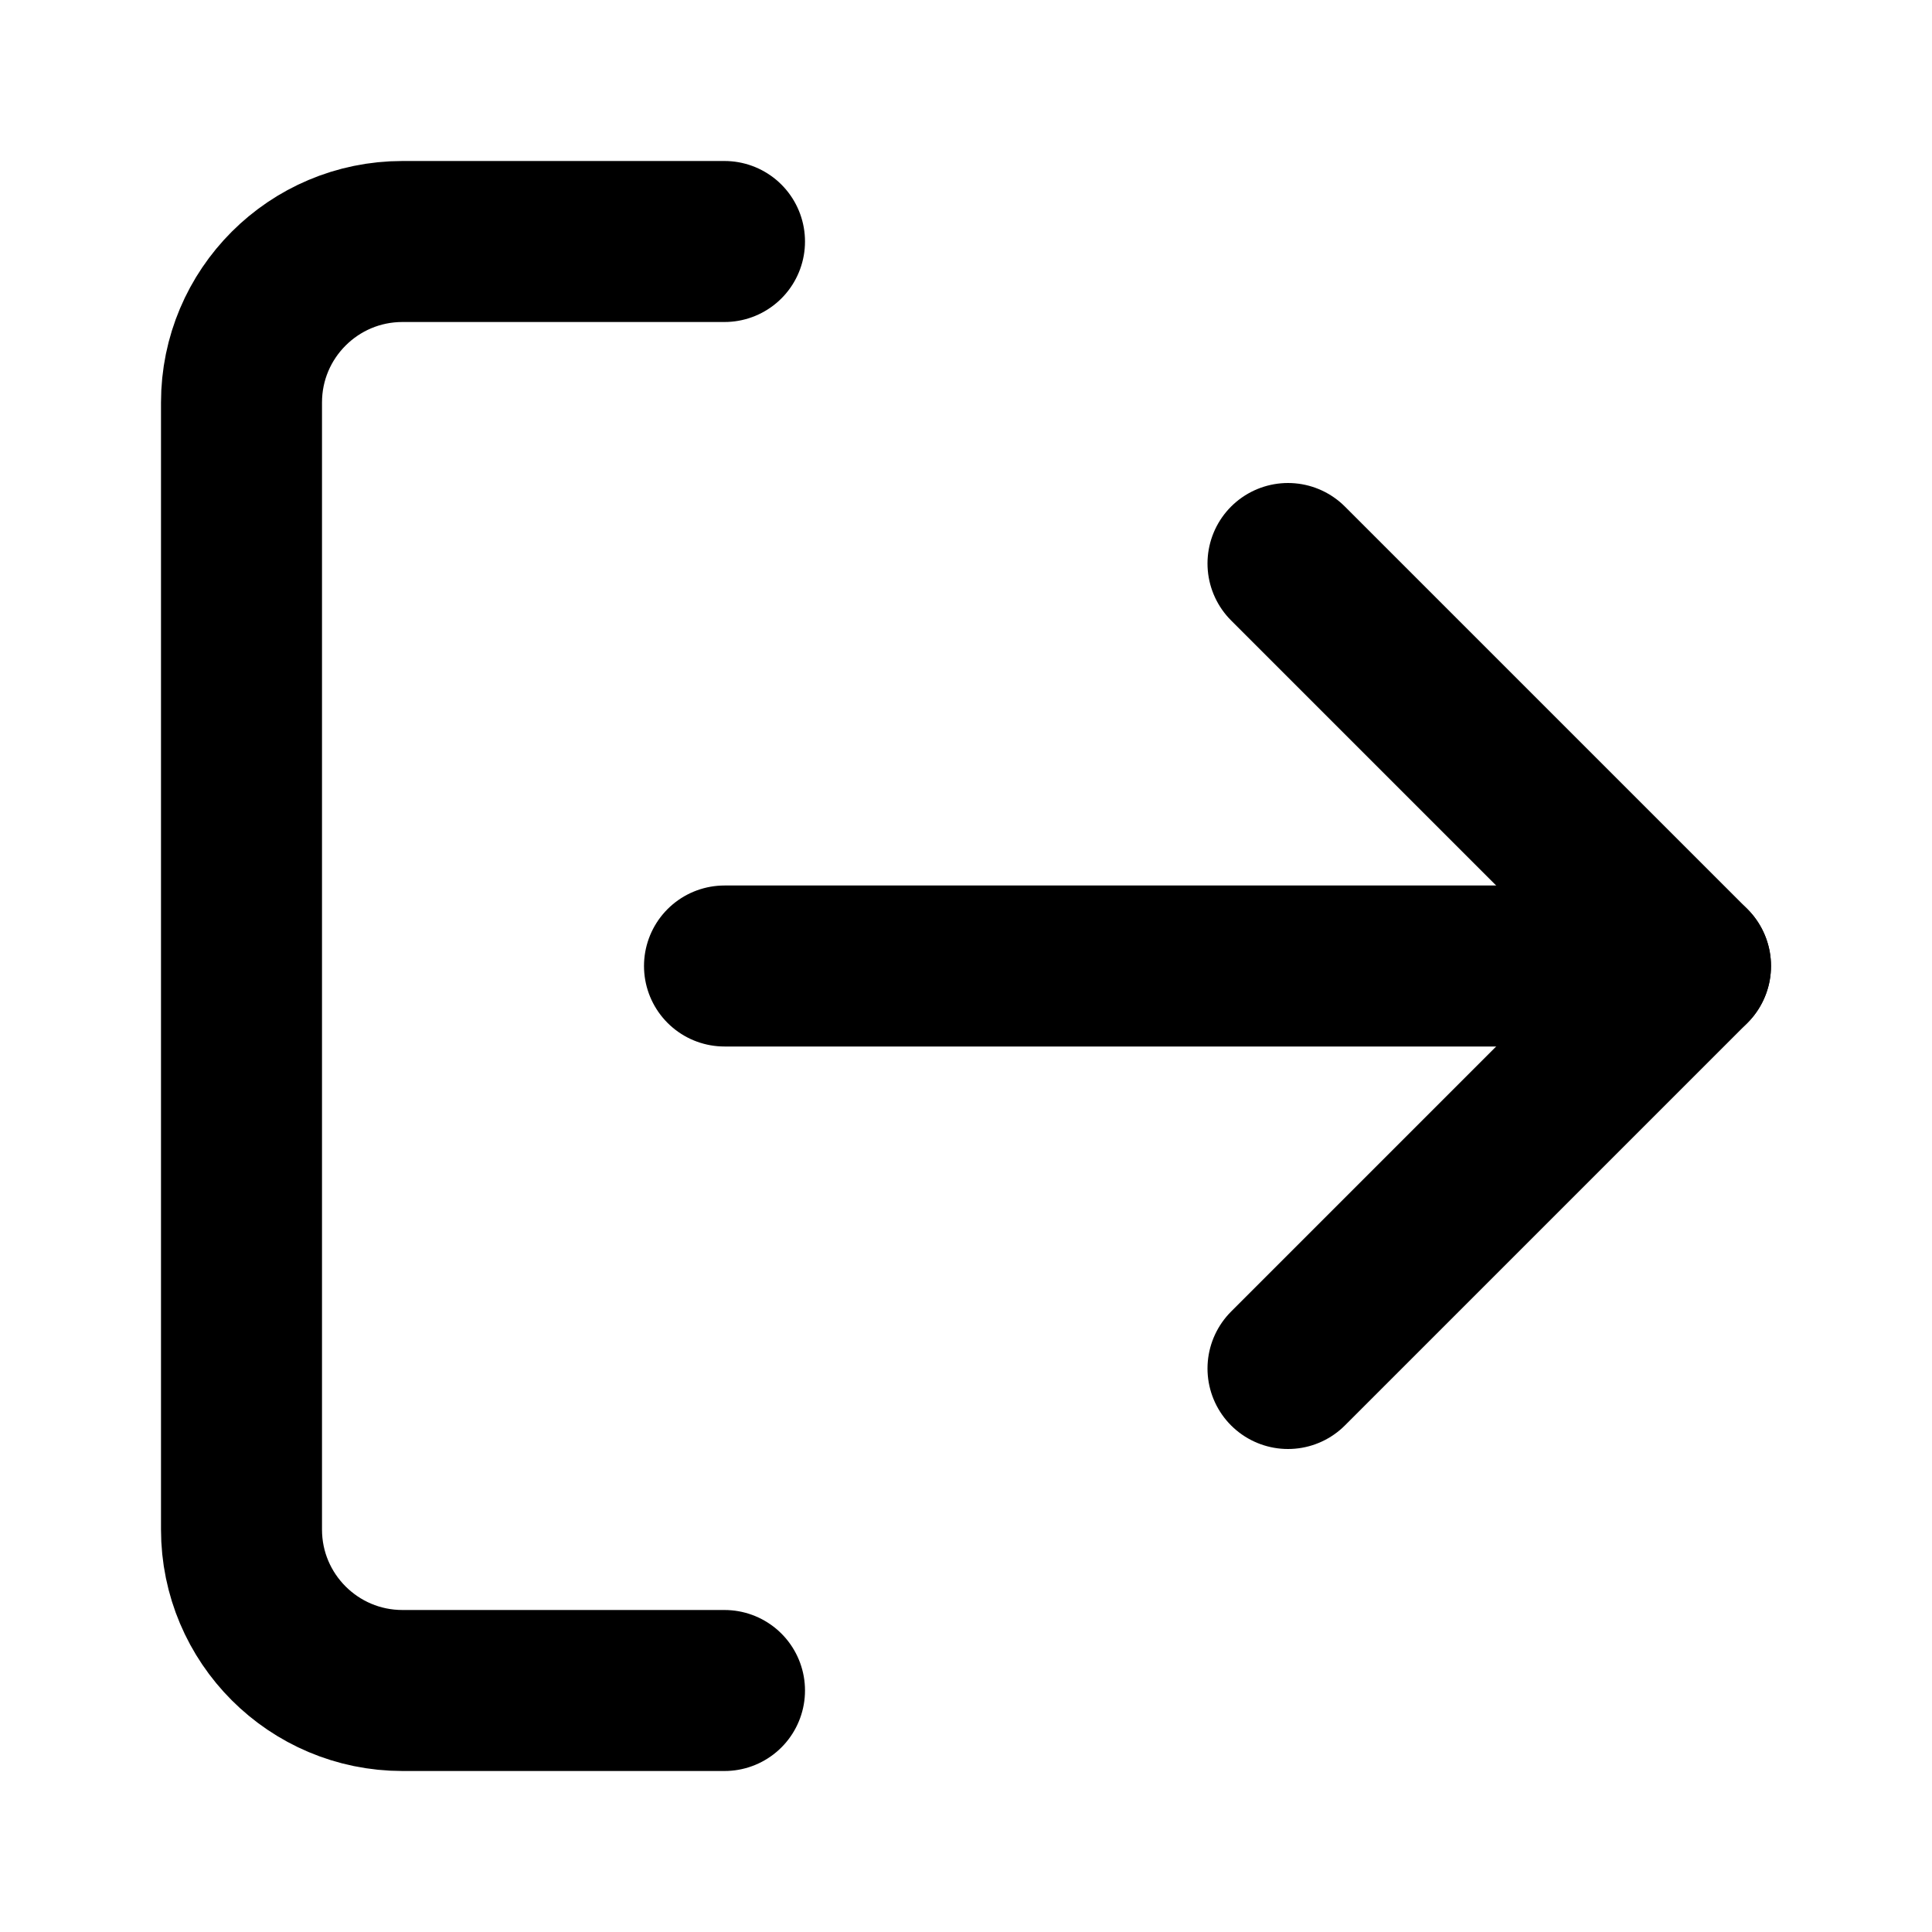
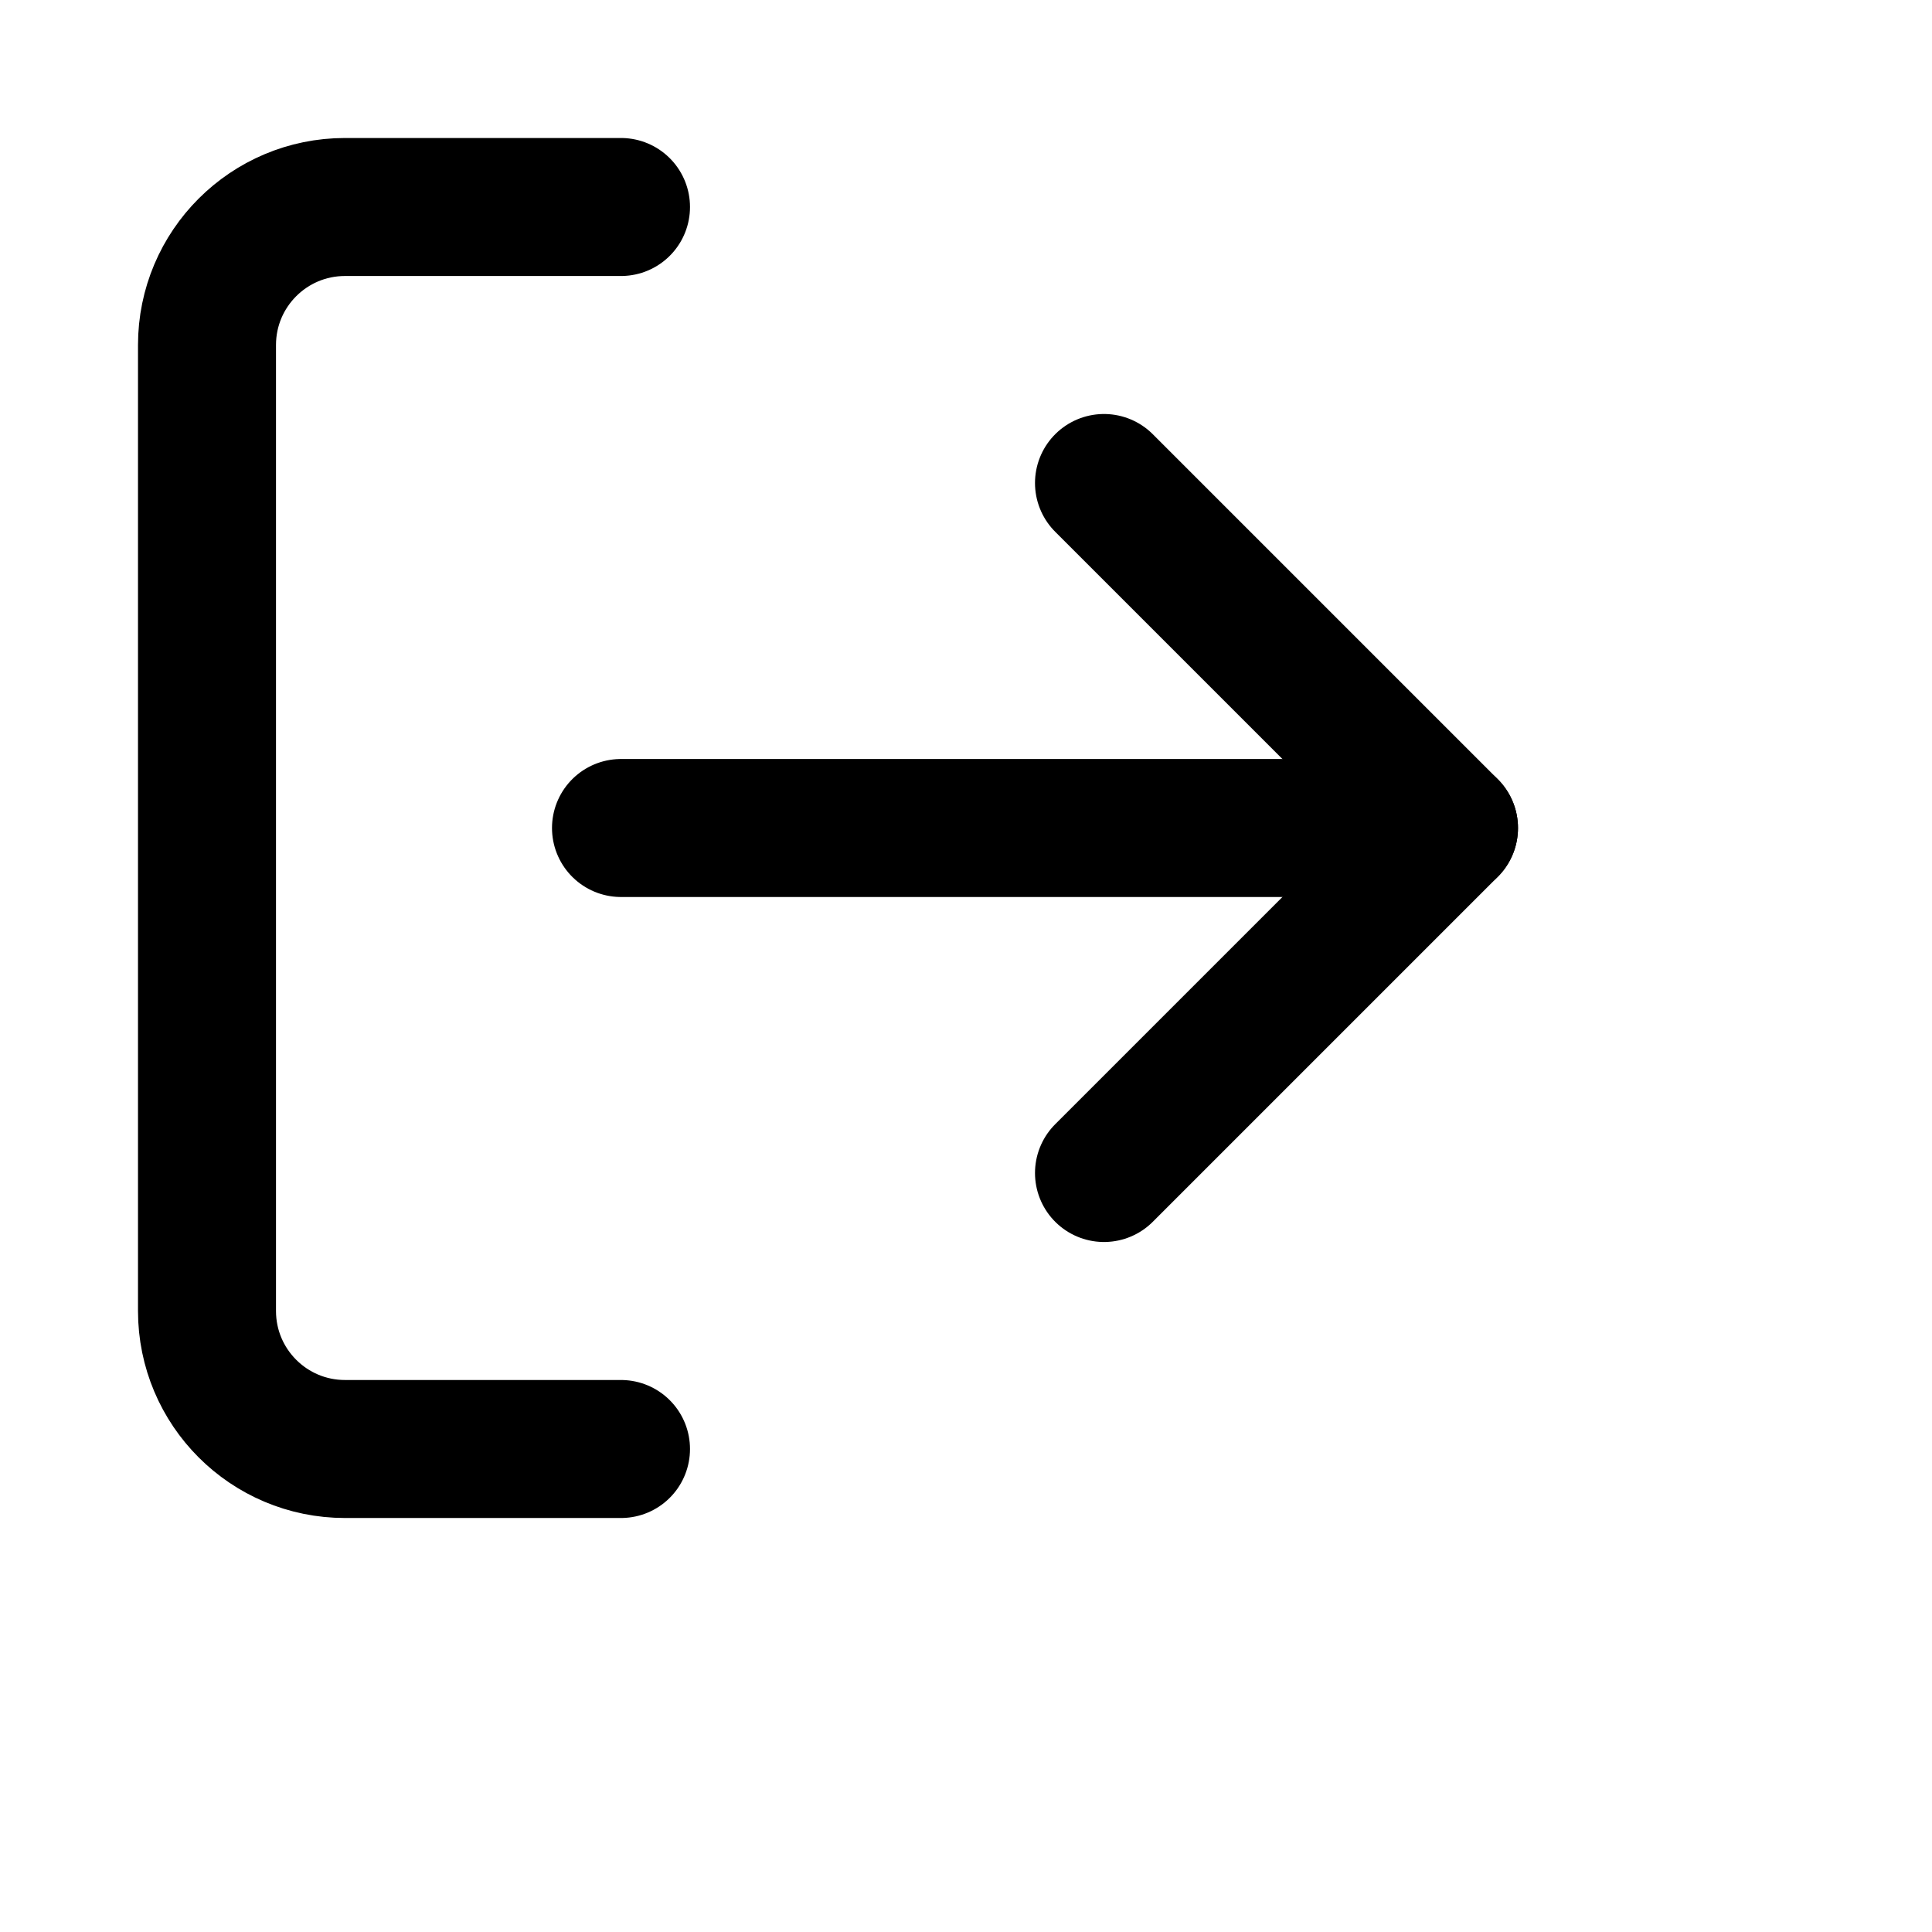
- <svg xmlns="http://www.w3.org/2000/svg" width="24" height="24" viewBox="0 0 24 24" fill="none" stroke="currentColor" stroke-width="2" stroke-linecap="round" stroke-linejoin="round" class="lucide lucide-log-out w-5 h-5">
+ <svg xmlns="http://www.w3.org/2000/svg" width="28" height="28" viewBox="0 0 28 28" fill="none" stroke="currentColor" stroke-width="2" stroke-linecap="round" stroke-linejoin="round" class="lucide lucide-log-out w-5 h-5">
  <path d="M9 21H5a2 2 0 0 1-2-2V5a2 2 0 0 1 2-2h4" />
  <polyline points="16 17 21 12 16 7" />
  <line x1="21" x2="9" y1="12" y2="12" />
</svg>
